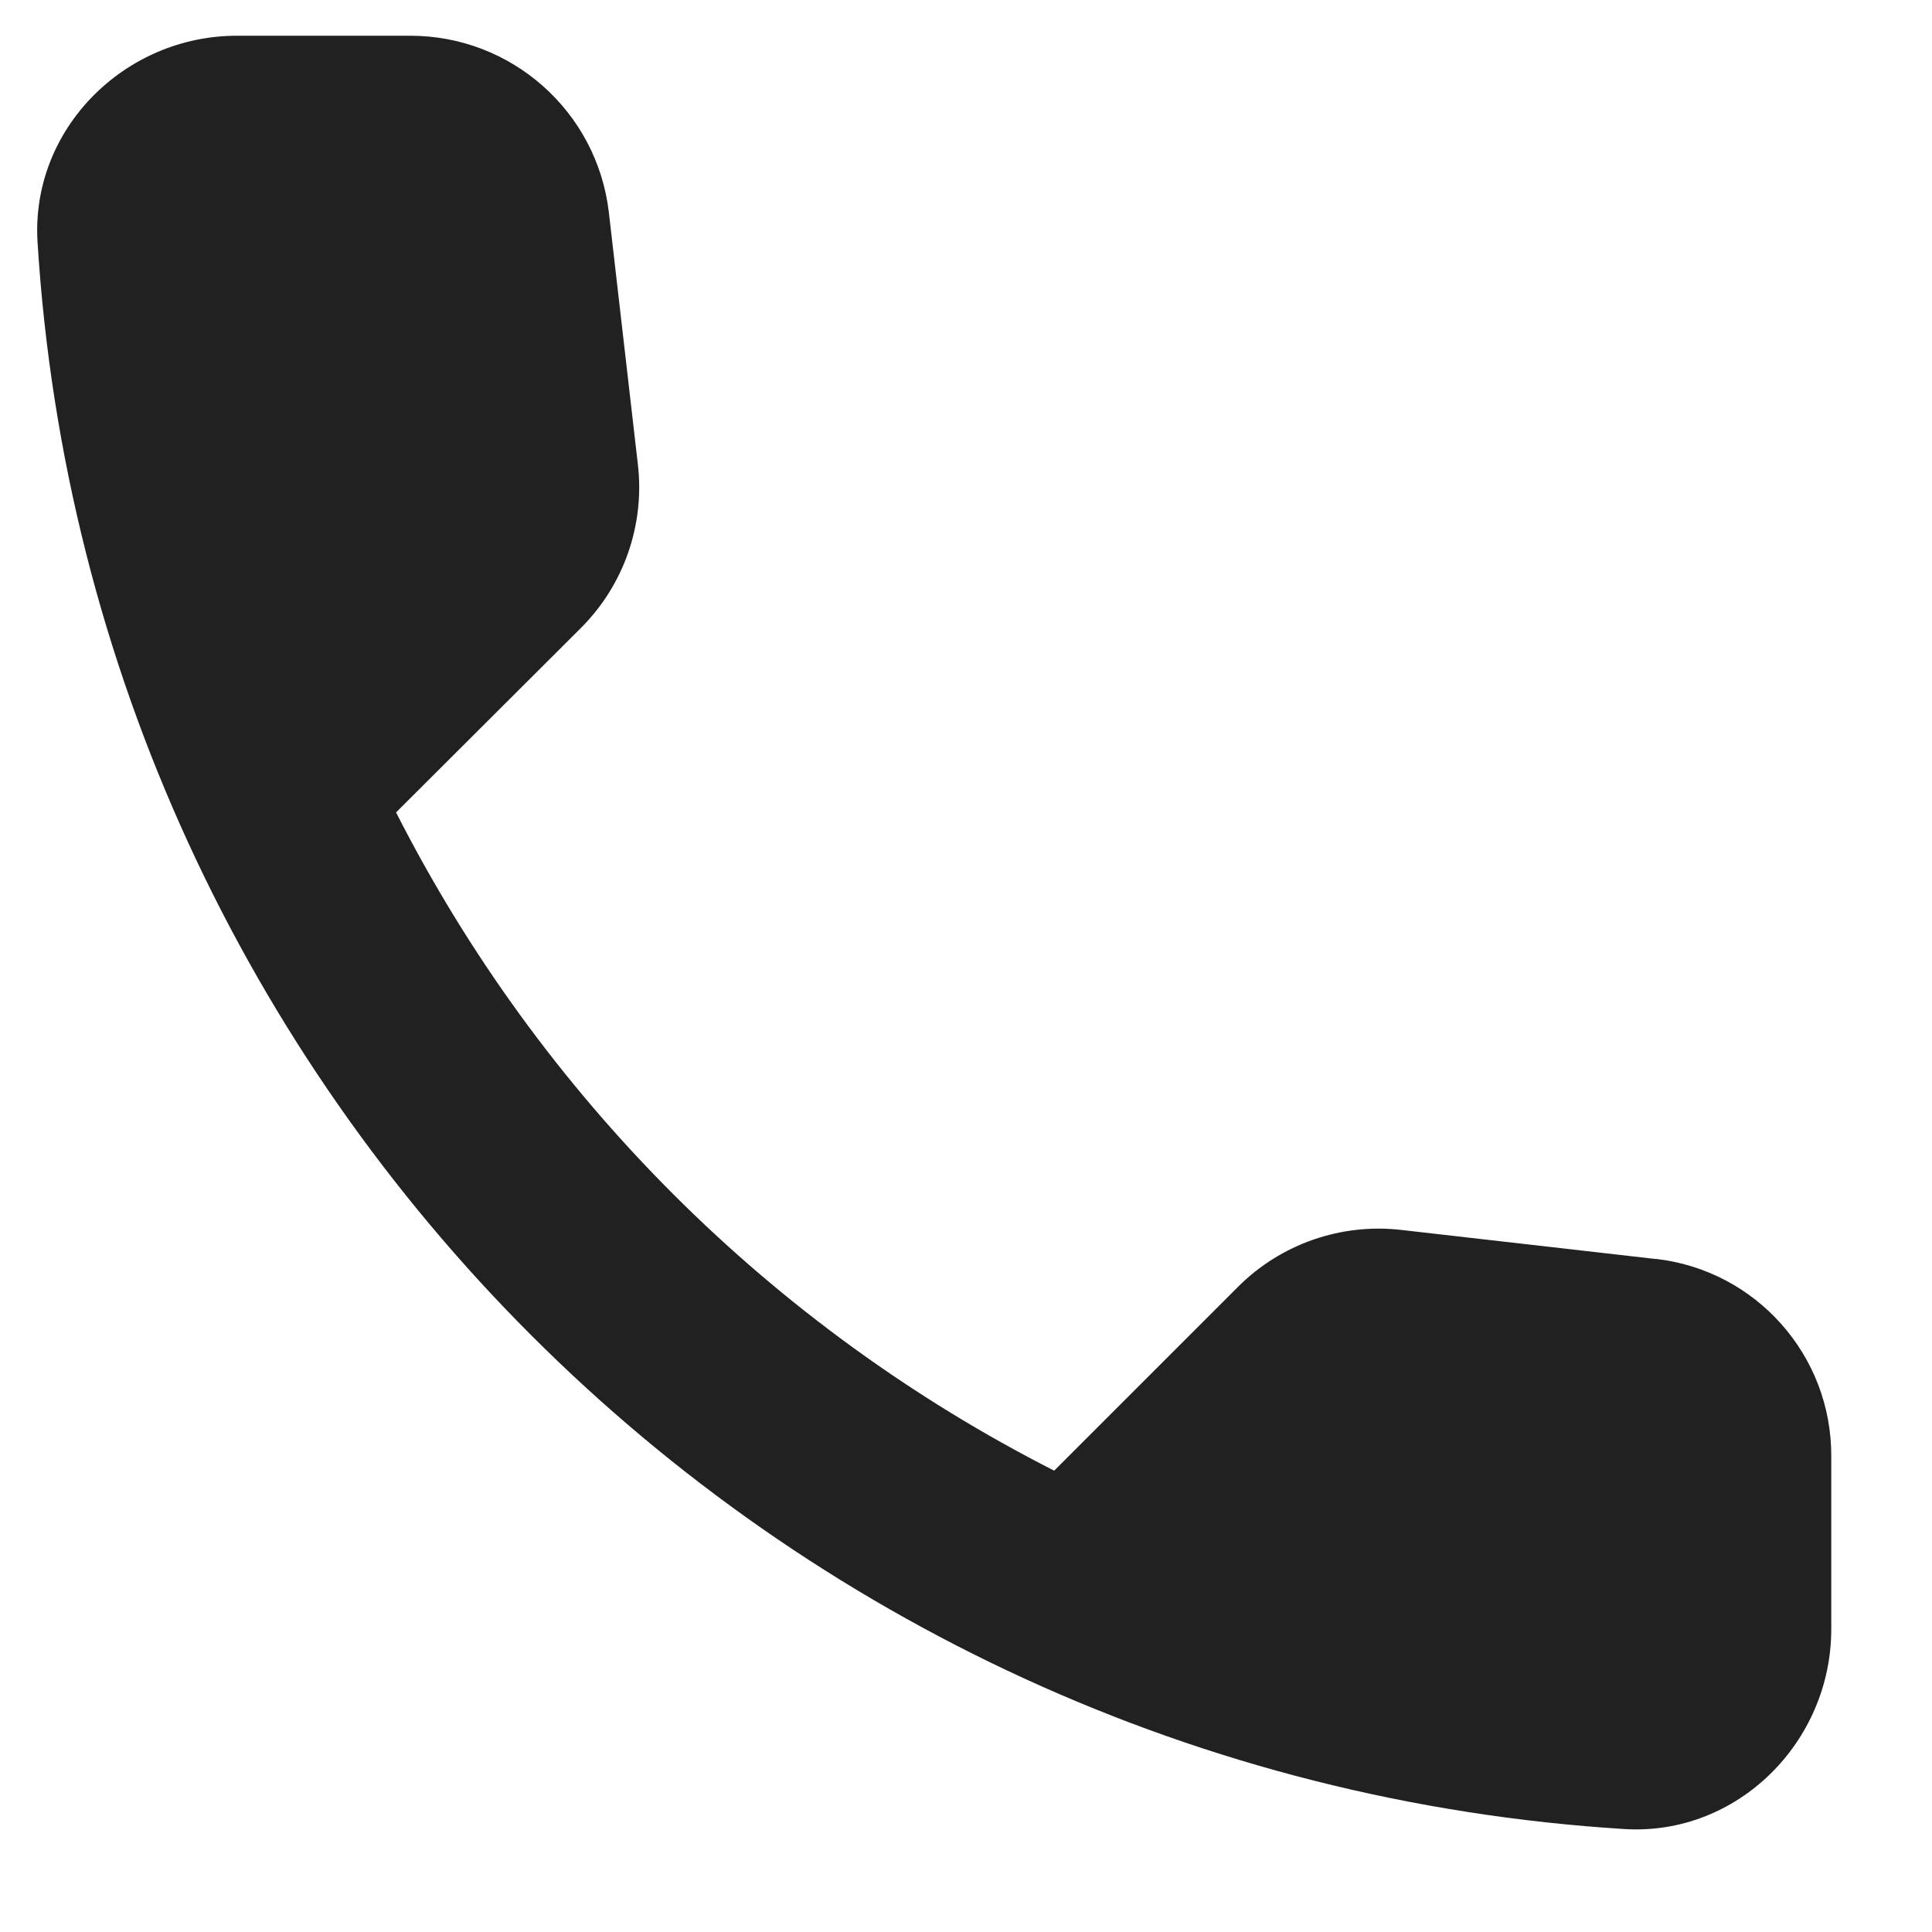
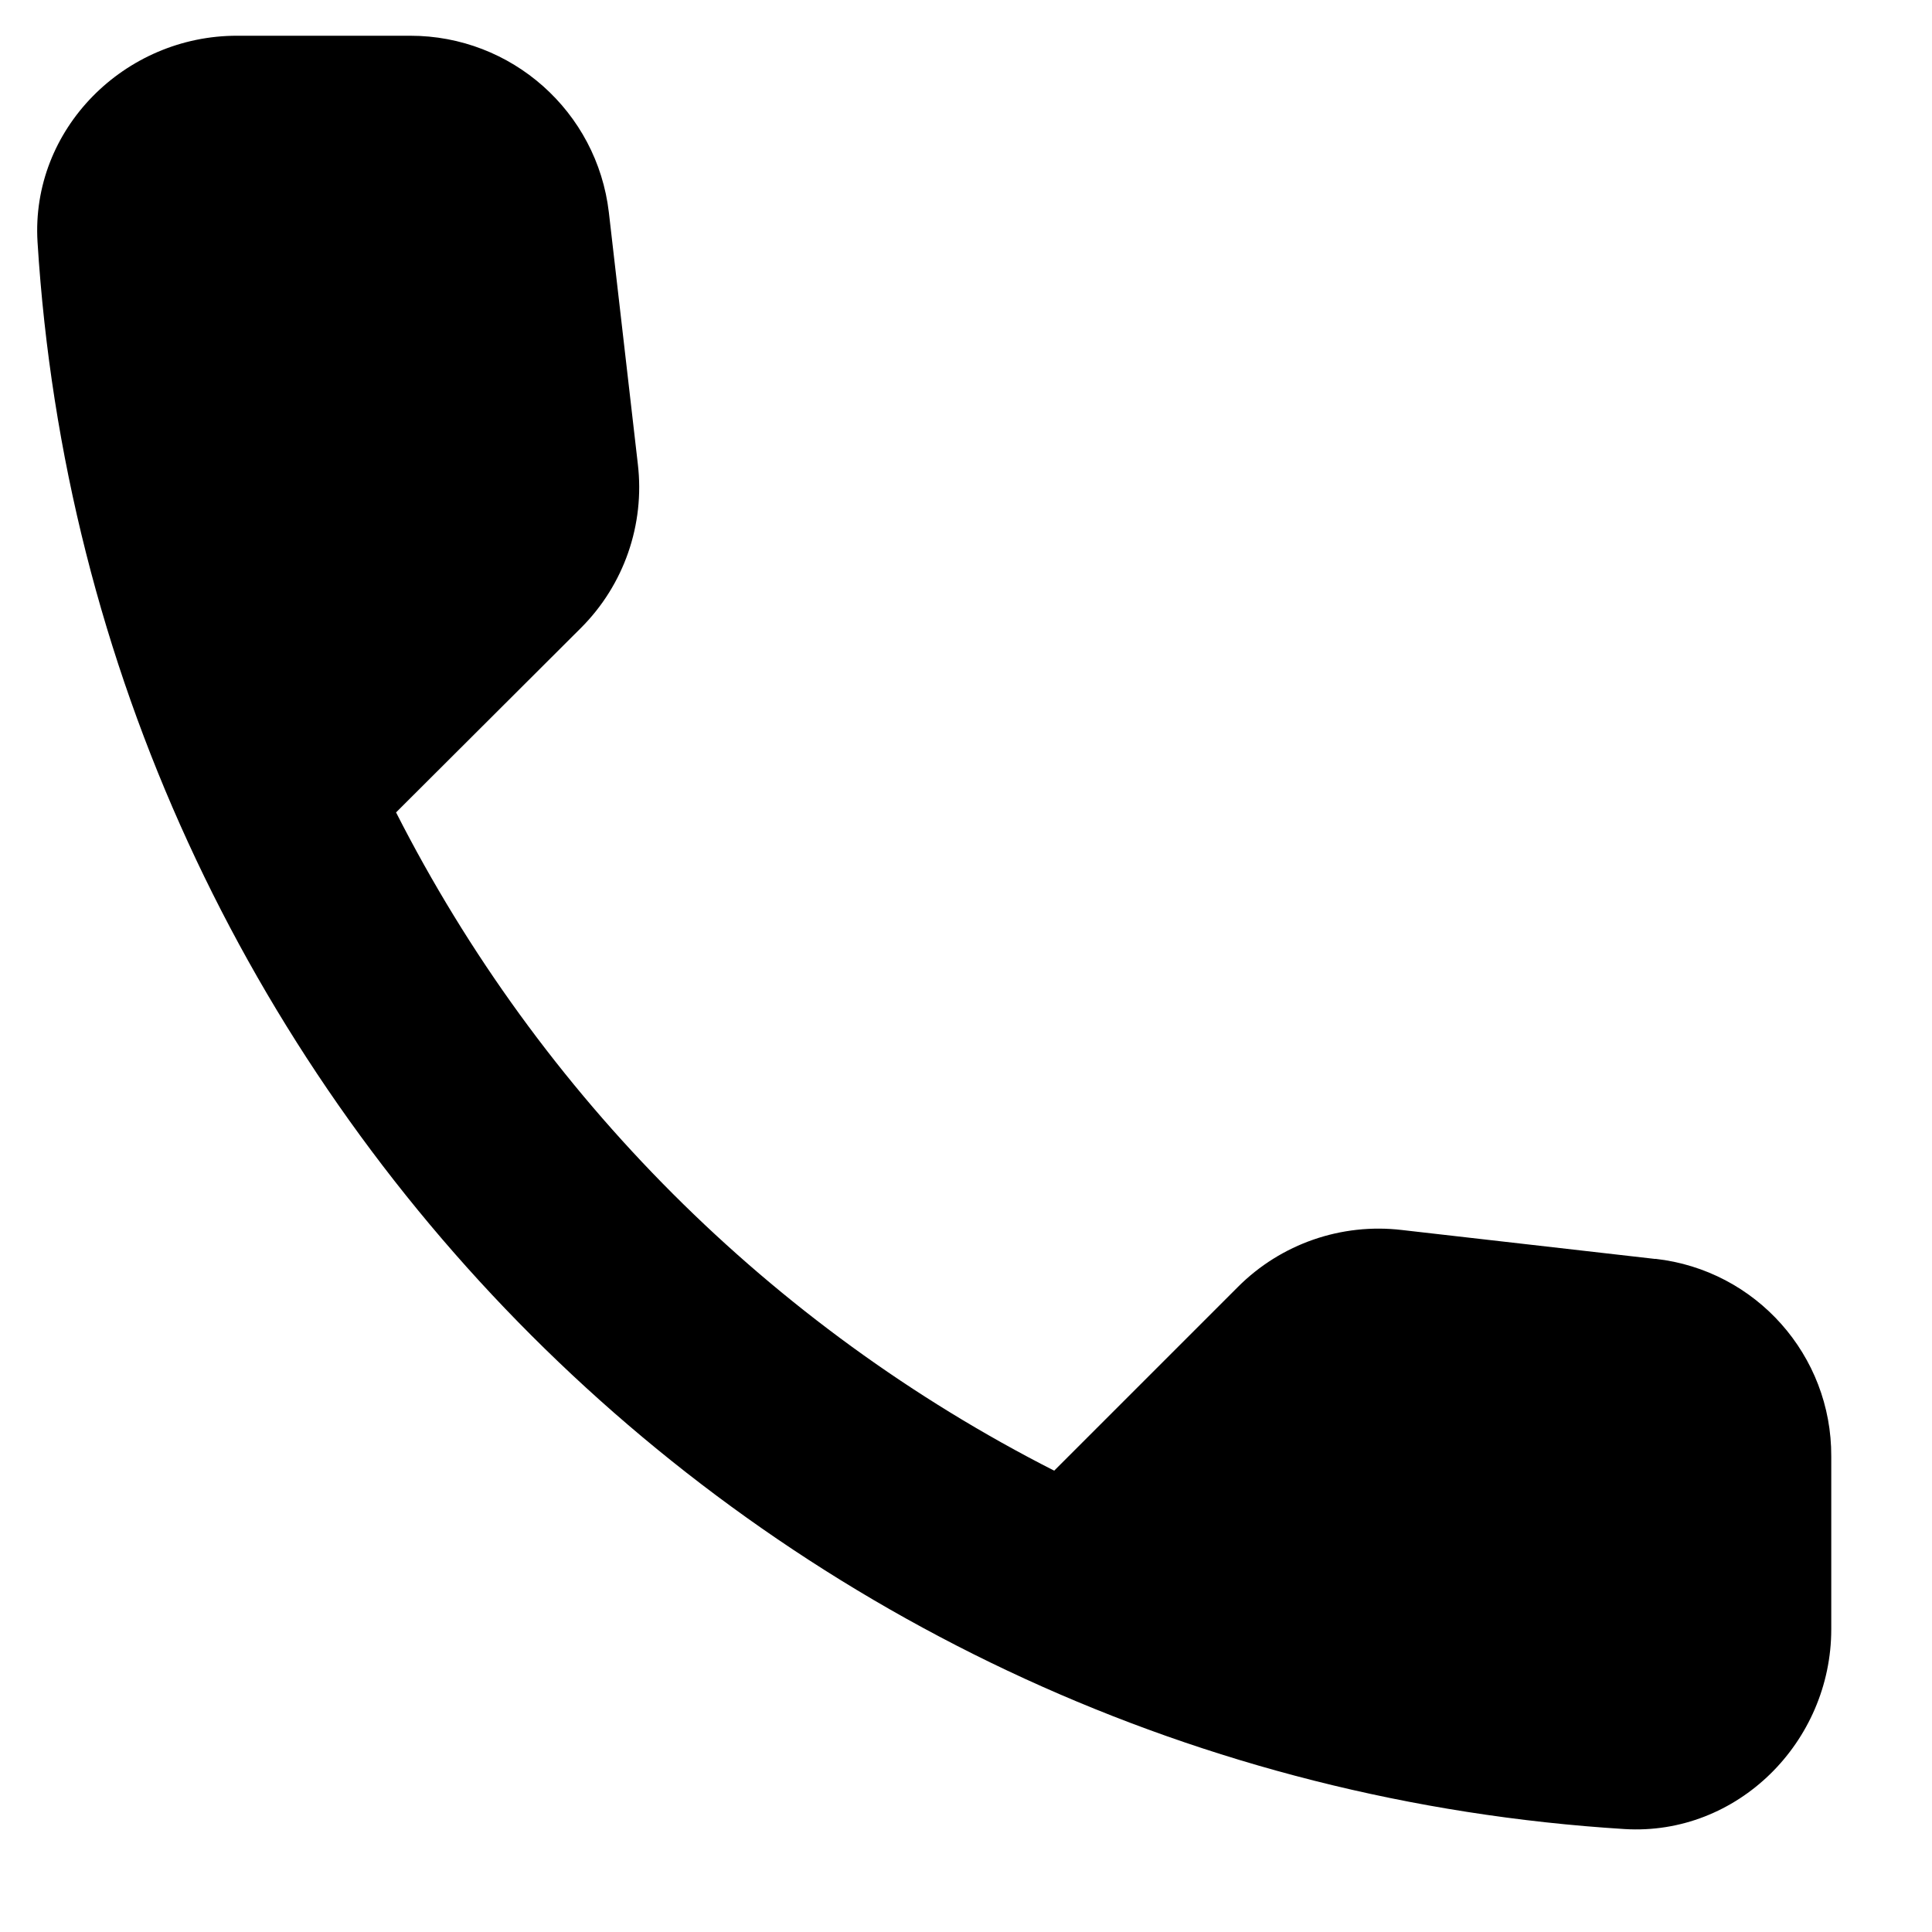
- <svg xmlns="http://www.w3.org/2000/svg" width="14" height="14" fill="none">
-   <path d="M11.996 9.123l-1.838-.21a1.44 1.44 0 00-1.187.412l-1.332 1.332a10.888 10.888 0 01-4.769-4.77L4.21 4.55a1.44 1.44 0 00.412-1.187l-.21-1.824a1.448 1.448 0 00-1.44-1.28H1.72C.902.257.222.937.272 1.754c.384 6.18 5.327 11.116 11.5 11.5.817.05 1.498-.63 1.498-1.448v-1.252a1.434 1.434 0 00-1.274-1.432z" fill="#212121" />
+ <svg xmlns="http://www.w3.org/2000/svg" width="14" height="14">
+   <path d="M11.996 9.123l-1.838-.21a1.44 1.44 0 00-1.187.412l-1.332 1.332a10.888 10.888 0 01-4.769-4.77L4.21 4.55a1.44 1.44 0 00.412-1.187l-.21-1.824a1.448 1.448 0 00-1.44-1.28H1.72C.902.257.222.937.272 1.754c.384 6.18 5.327 11.116 11.5 11.5.817.05 1.498-.63 1.498-1.448v-1.252a1.434 1.434 0 00-1.274-1.432z" />
</svg>
